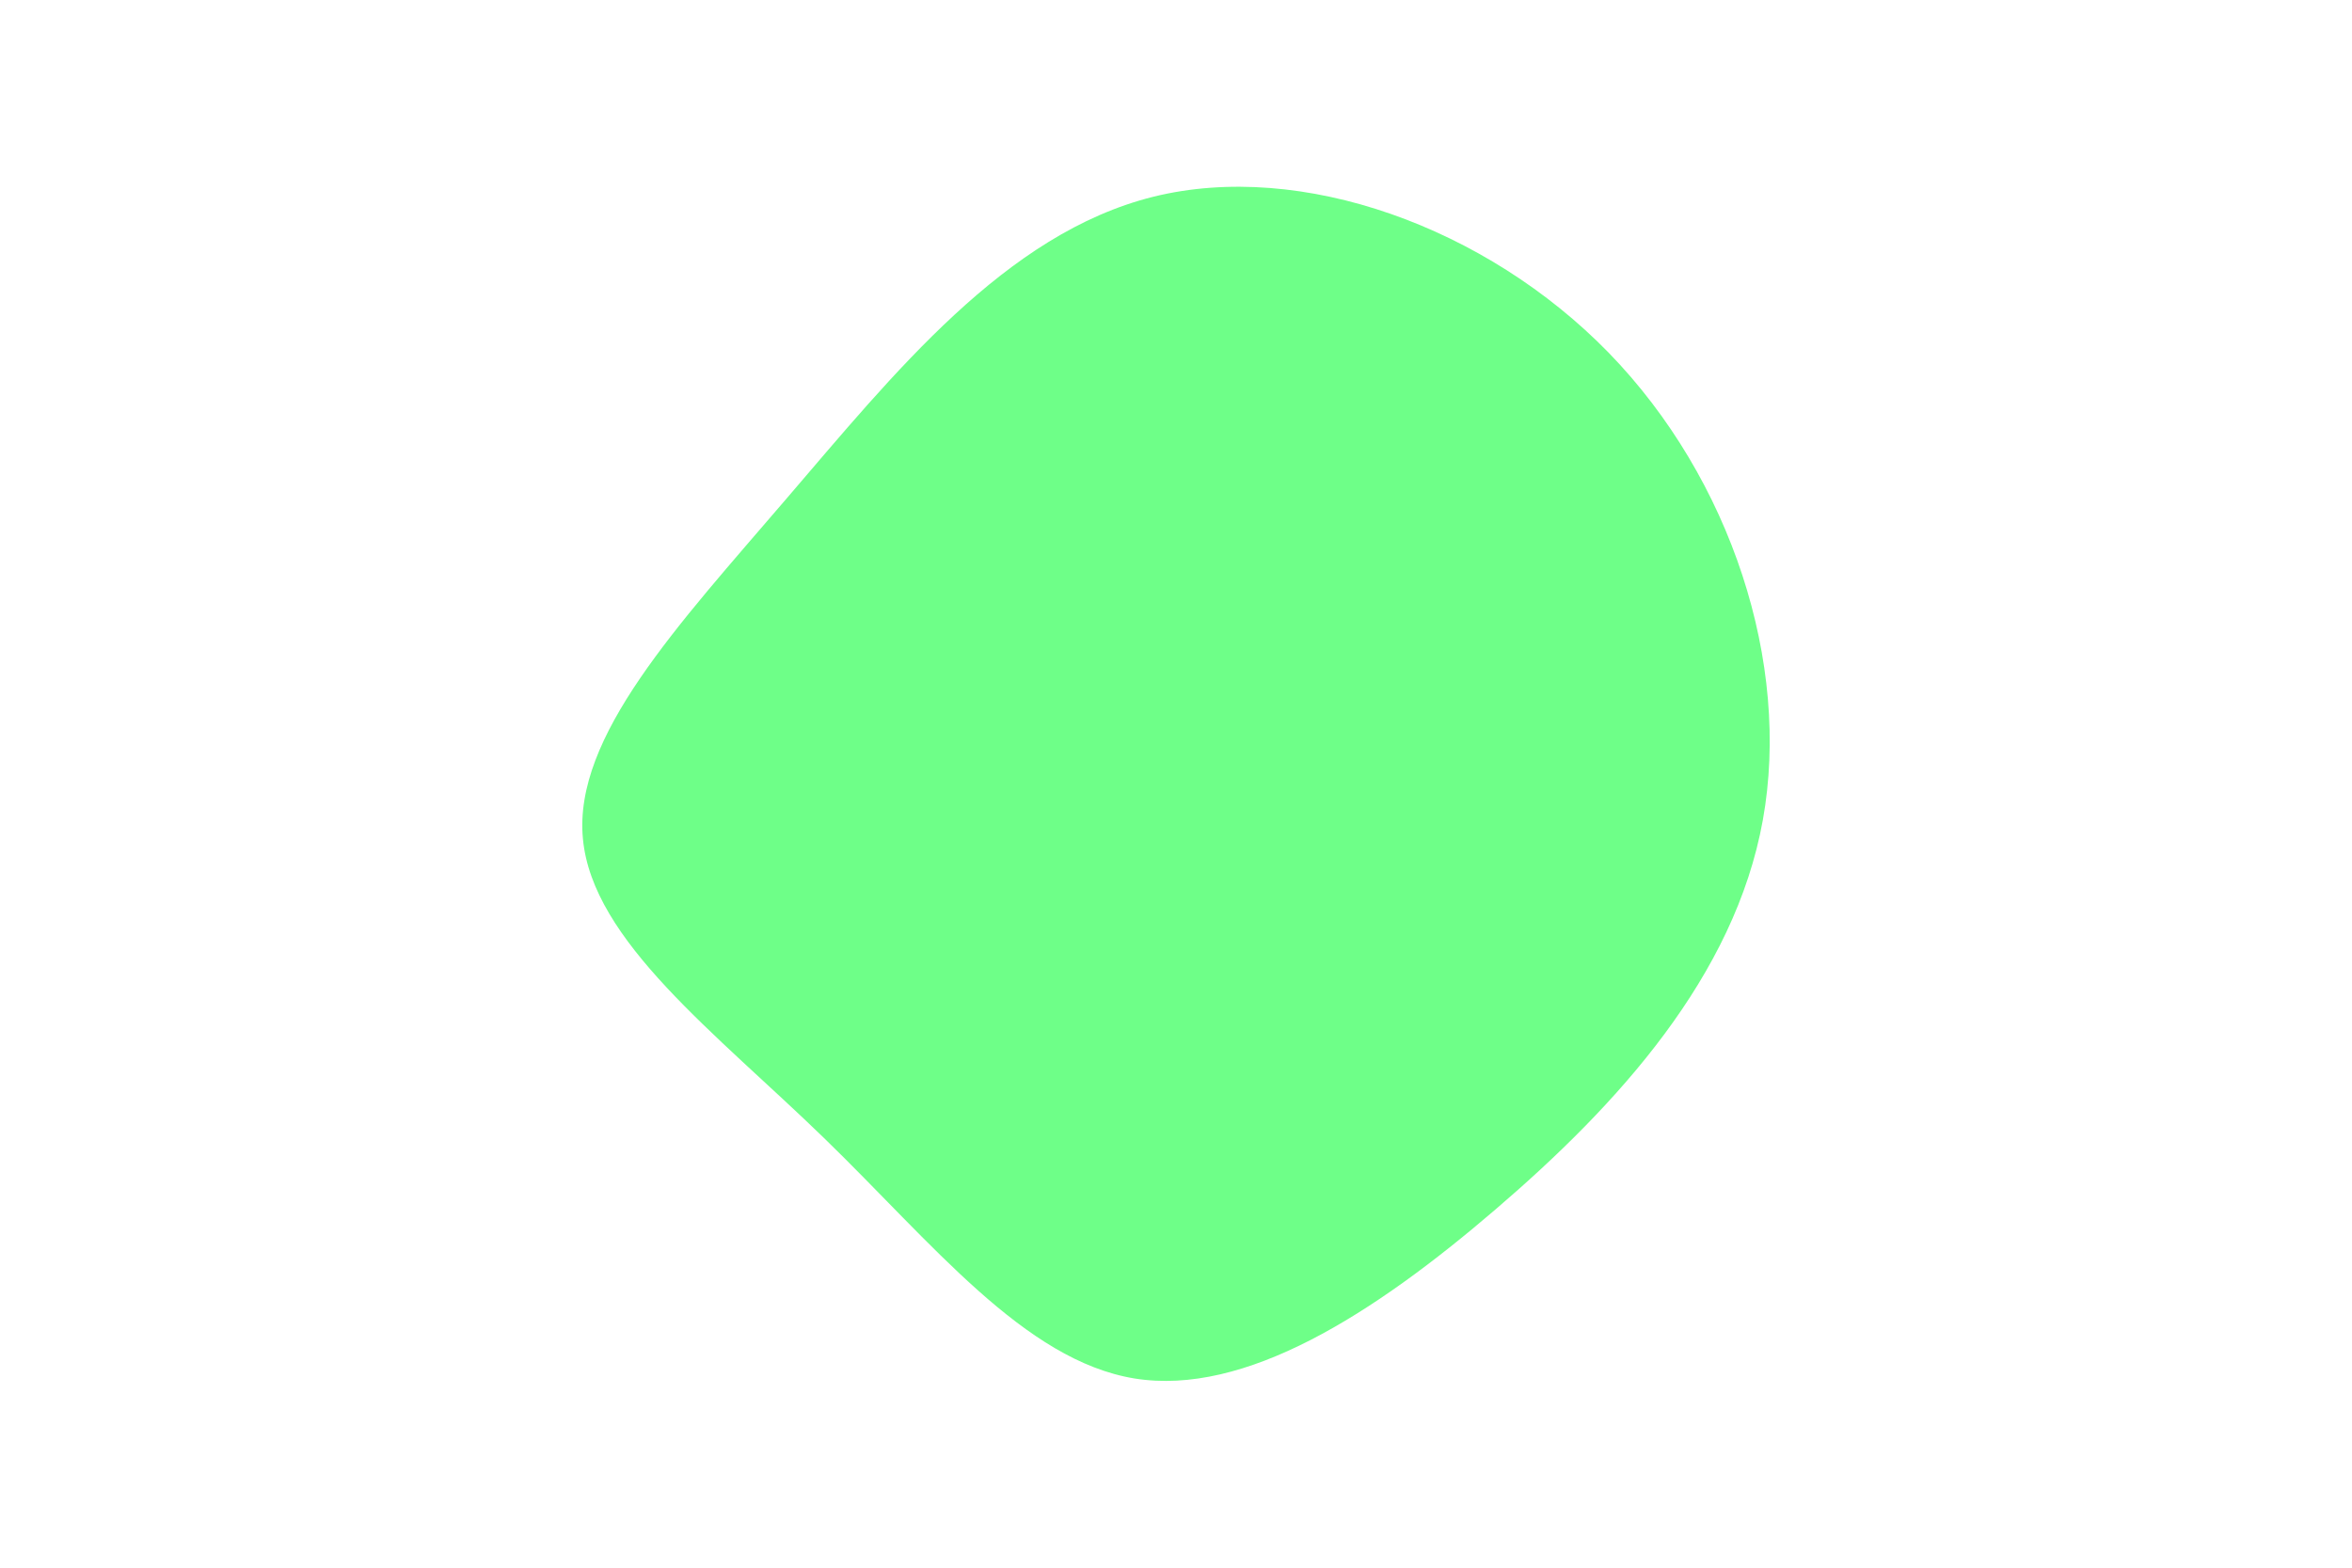
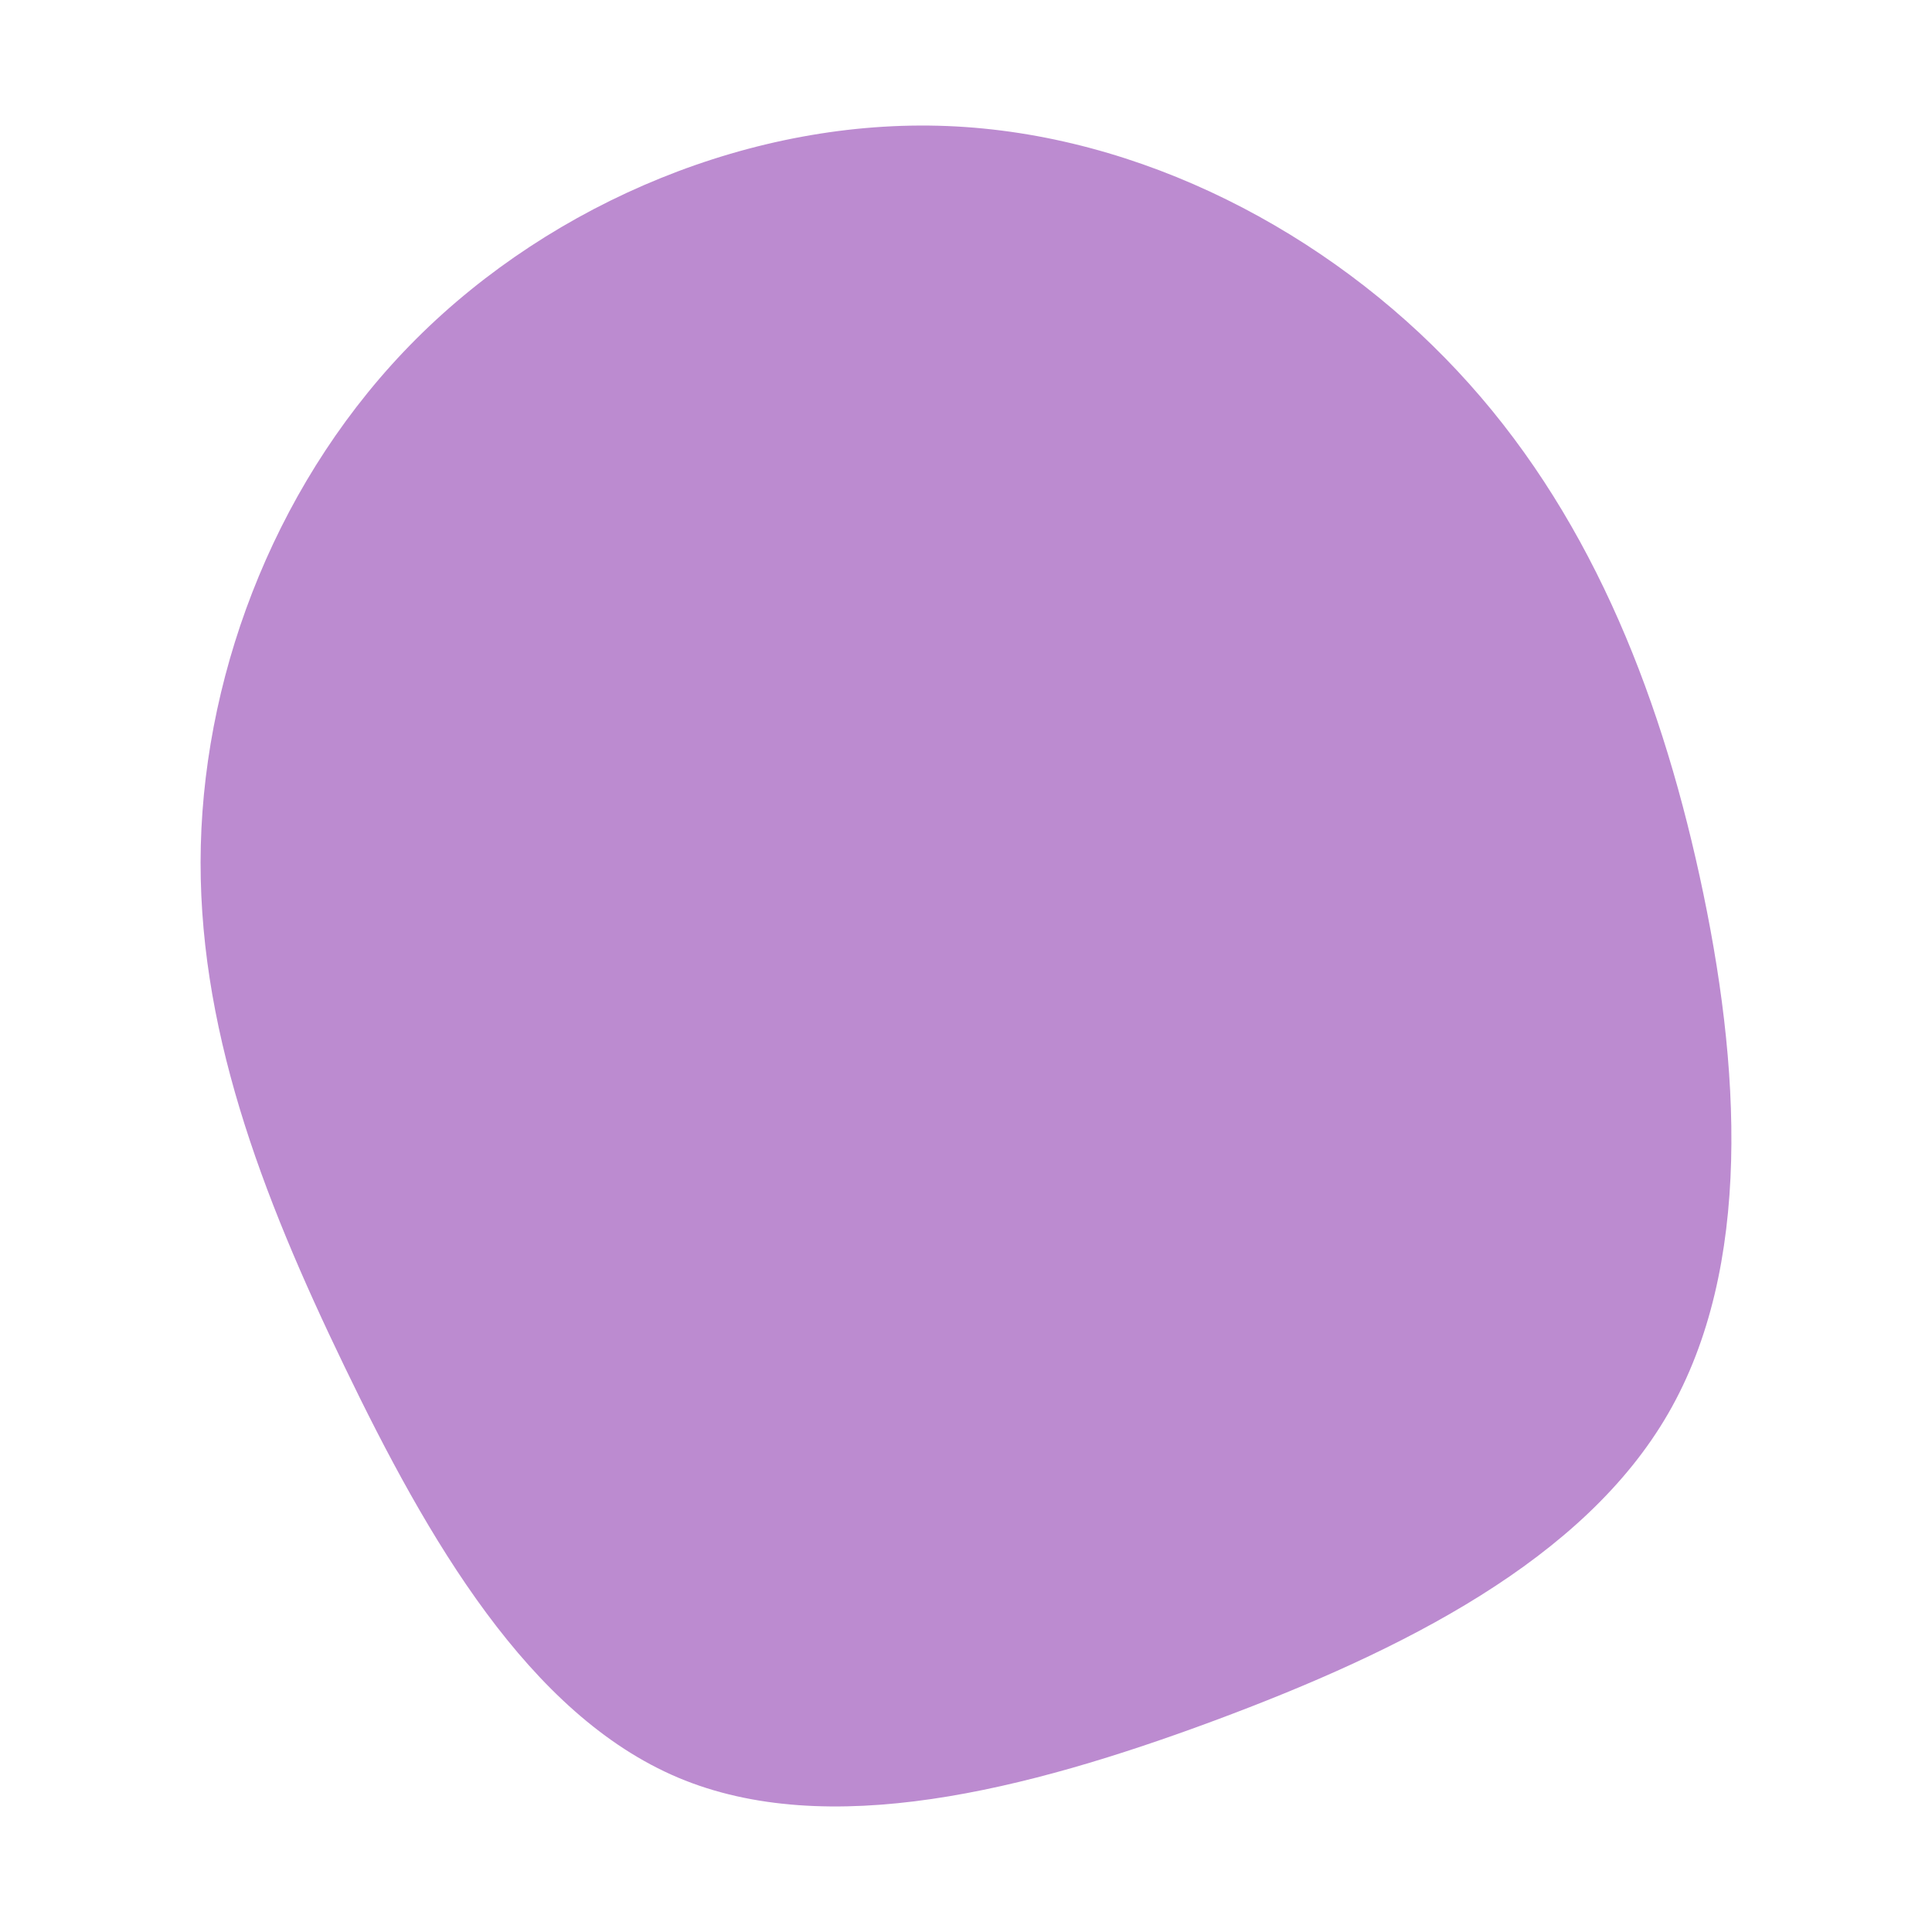
- <svg xmlns="http://www.w3.org/2000/svg" id="visual" viewBox="0 0 900 600" width="900" height="600" version="1.1">
+ <svg xmlns="http://www.w3.org/2000/svg" id="visual" viewBox="0 0 900 900" width="900" height="900" version="1.1">
  <rect x="0" y="0" width="900" height="900" fill="transparent" />
-   <g transform="translate(427.3503 324.6898)">
-     <path d="M188.3 -189.6C235.1 -141.4 258 -70.7 247.2 -10.8C236.4 49 191.7 98.1 144.9 138.2C98.1 178.4 49 209.7 6.8 202.9C-35.4 196 -70.7 151 -112 110.9C-153.4 70.7 -200.7 35.4 -204.3 -3.7C-208 -42.7 -168 -85.3 -126.7 -133.5C-85.3 -181.7 -42.7 -235.3 14 -249.4C70.7 -263.4 141.4 -237.8 188.3 -189.6" fill="#6eff88" />
+   <g transform="translate(444.2454 466.2104)">
+     <path d="M234.6 -293.5C294.9 -229.1 328.2 -146.4 347.5 -58.1C366.8 30.2 372.2 124.1 332.9 192.2C293.6 260.3 209.5 302.6 121.5 335.3C33.4 368 -58.7 391.2 -128.3 361.9C-198 332.5 -245.1 250.6 -283.8 170.3C-322.6 90 -352.8 11.2 -350.7 -72.4C-348.6 -156.1 -314.1 -244.7 -250.3 -308.4C-186.4 -372.2 -93.2 -411.1 -3 -407.5C87.2 -403.9 174.4 -357.9 234.6 -293.5" fill="#BC8BD0" />
  </g>
</svg>
